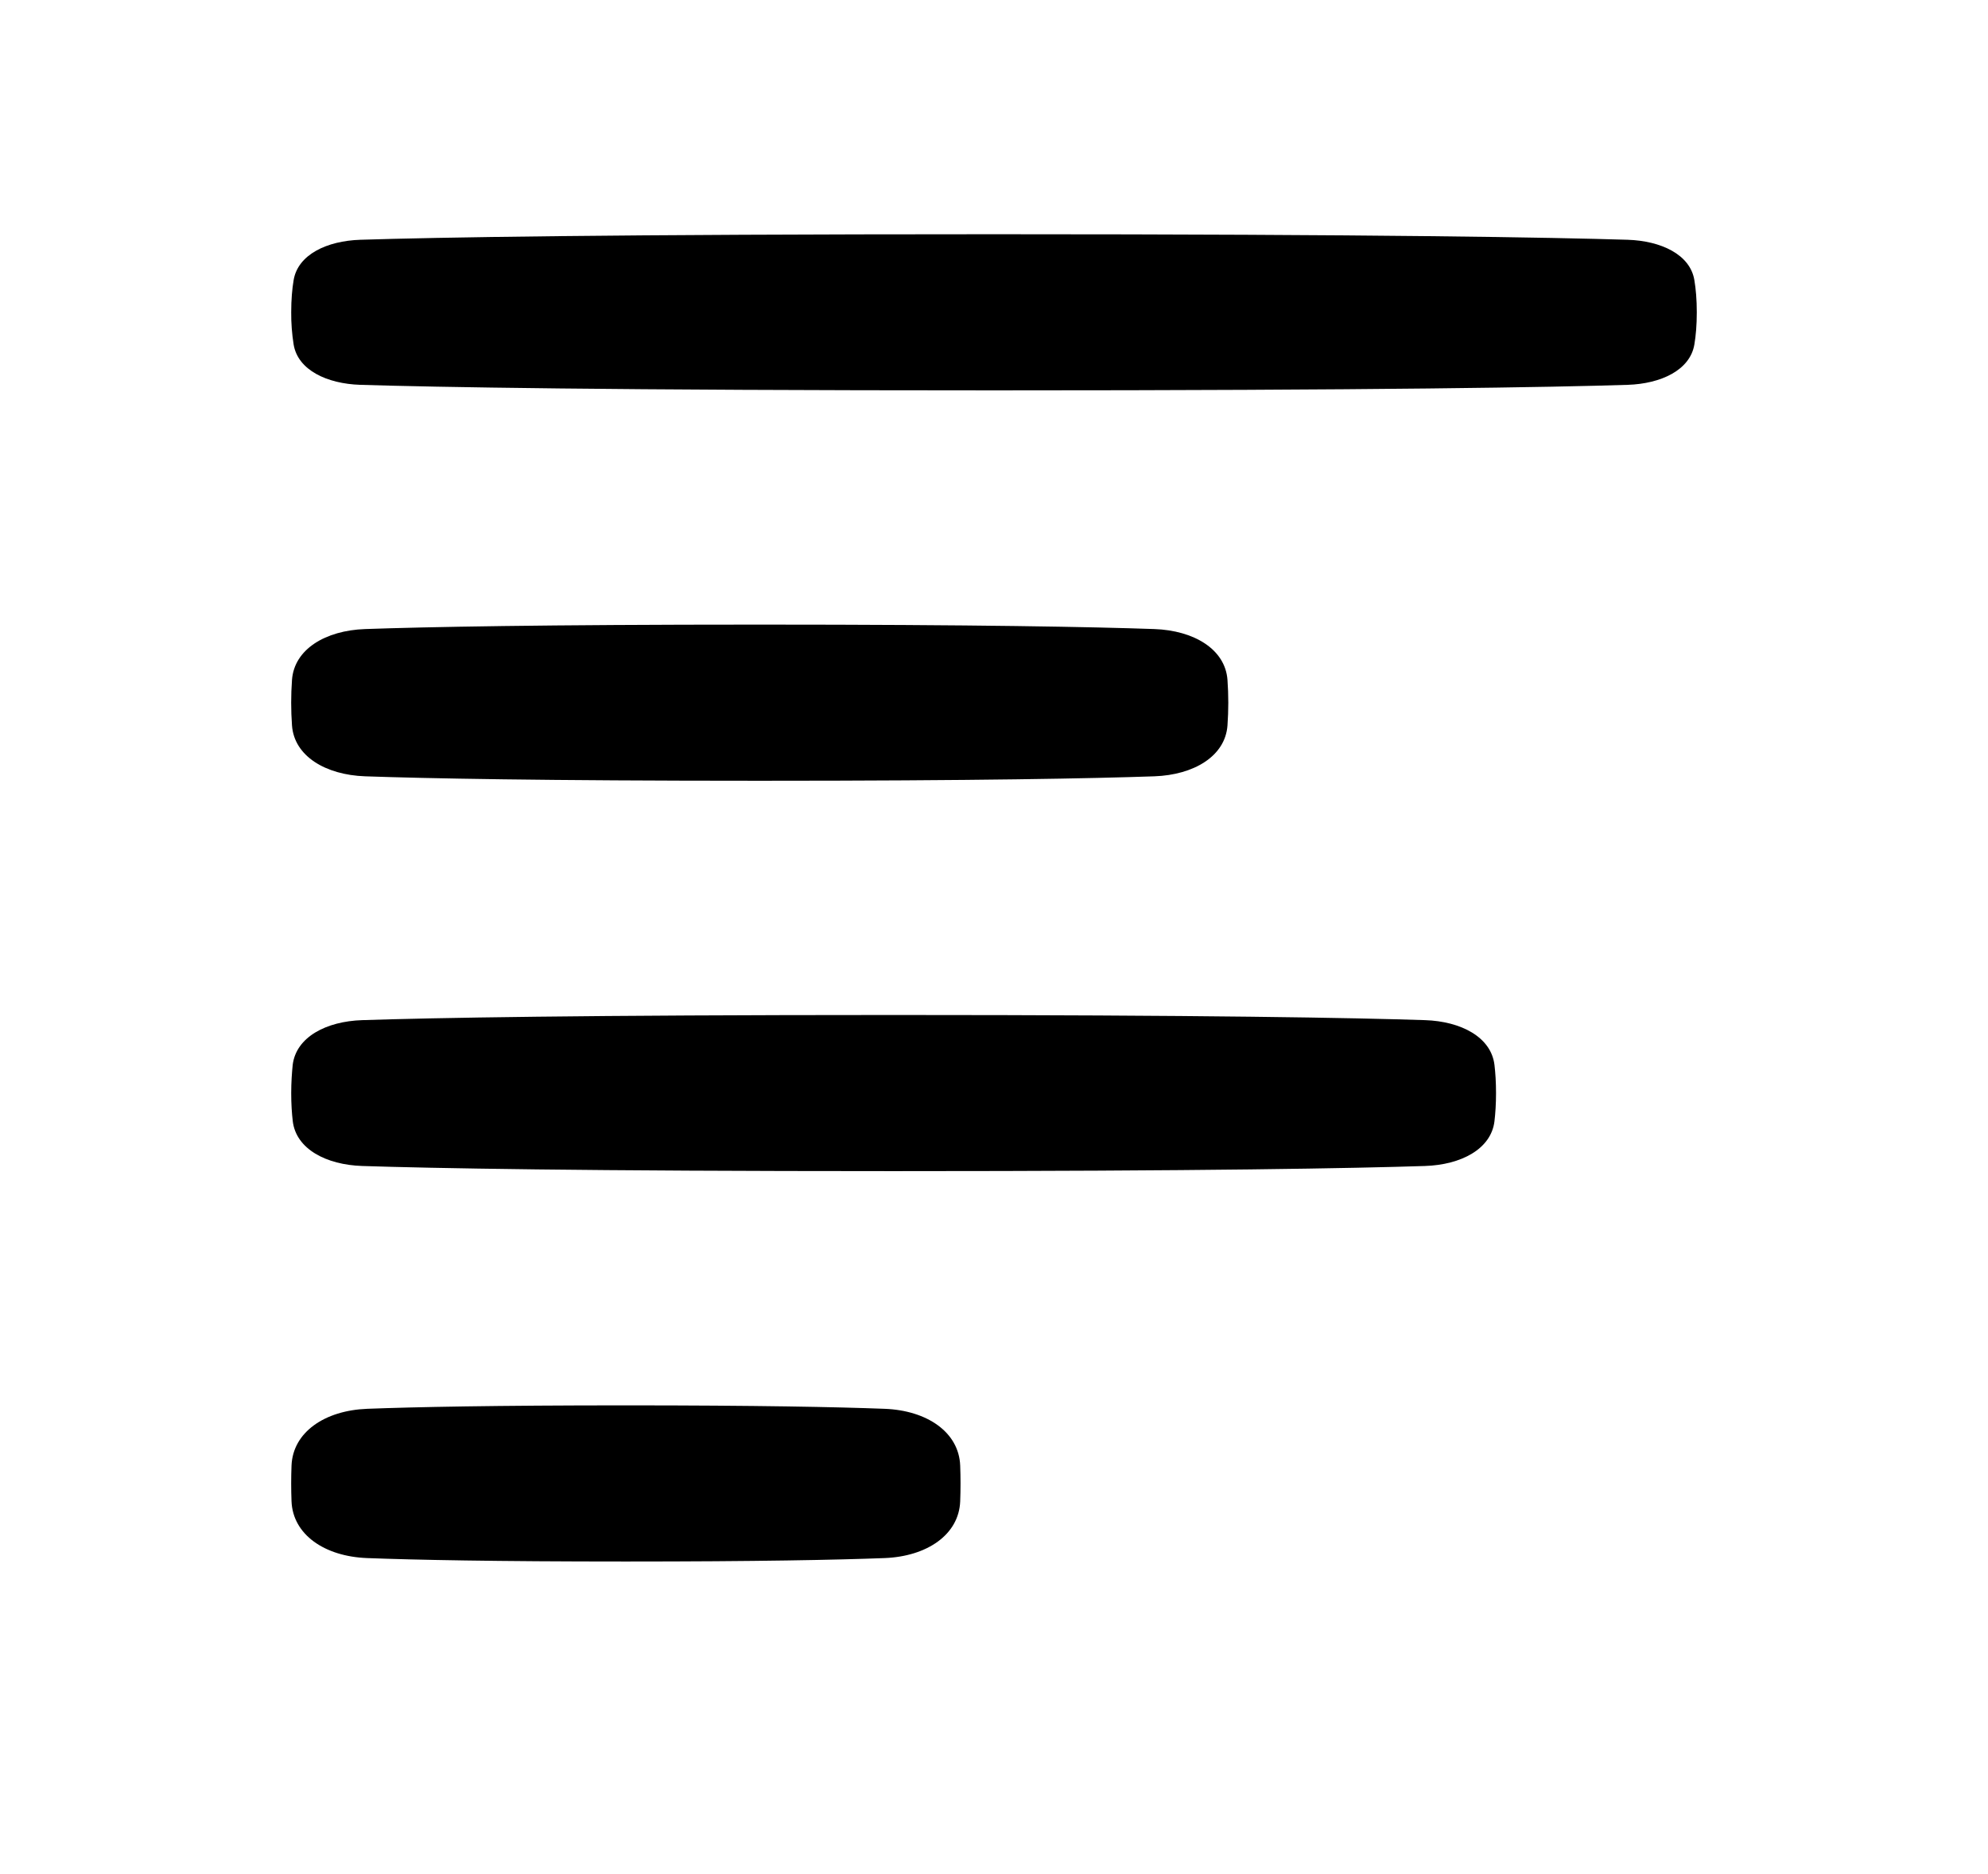
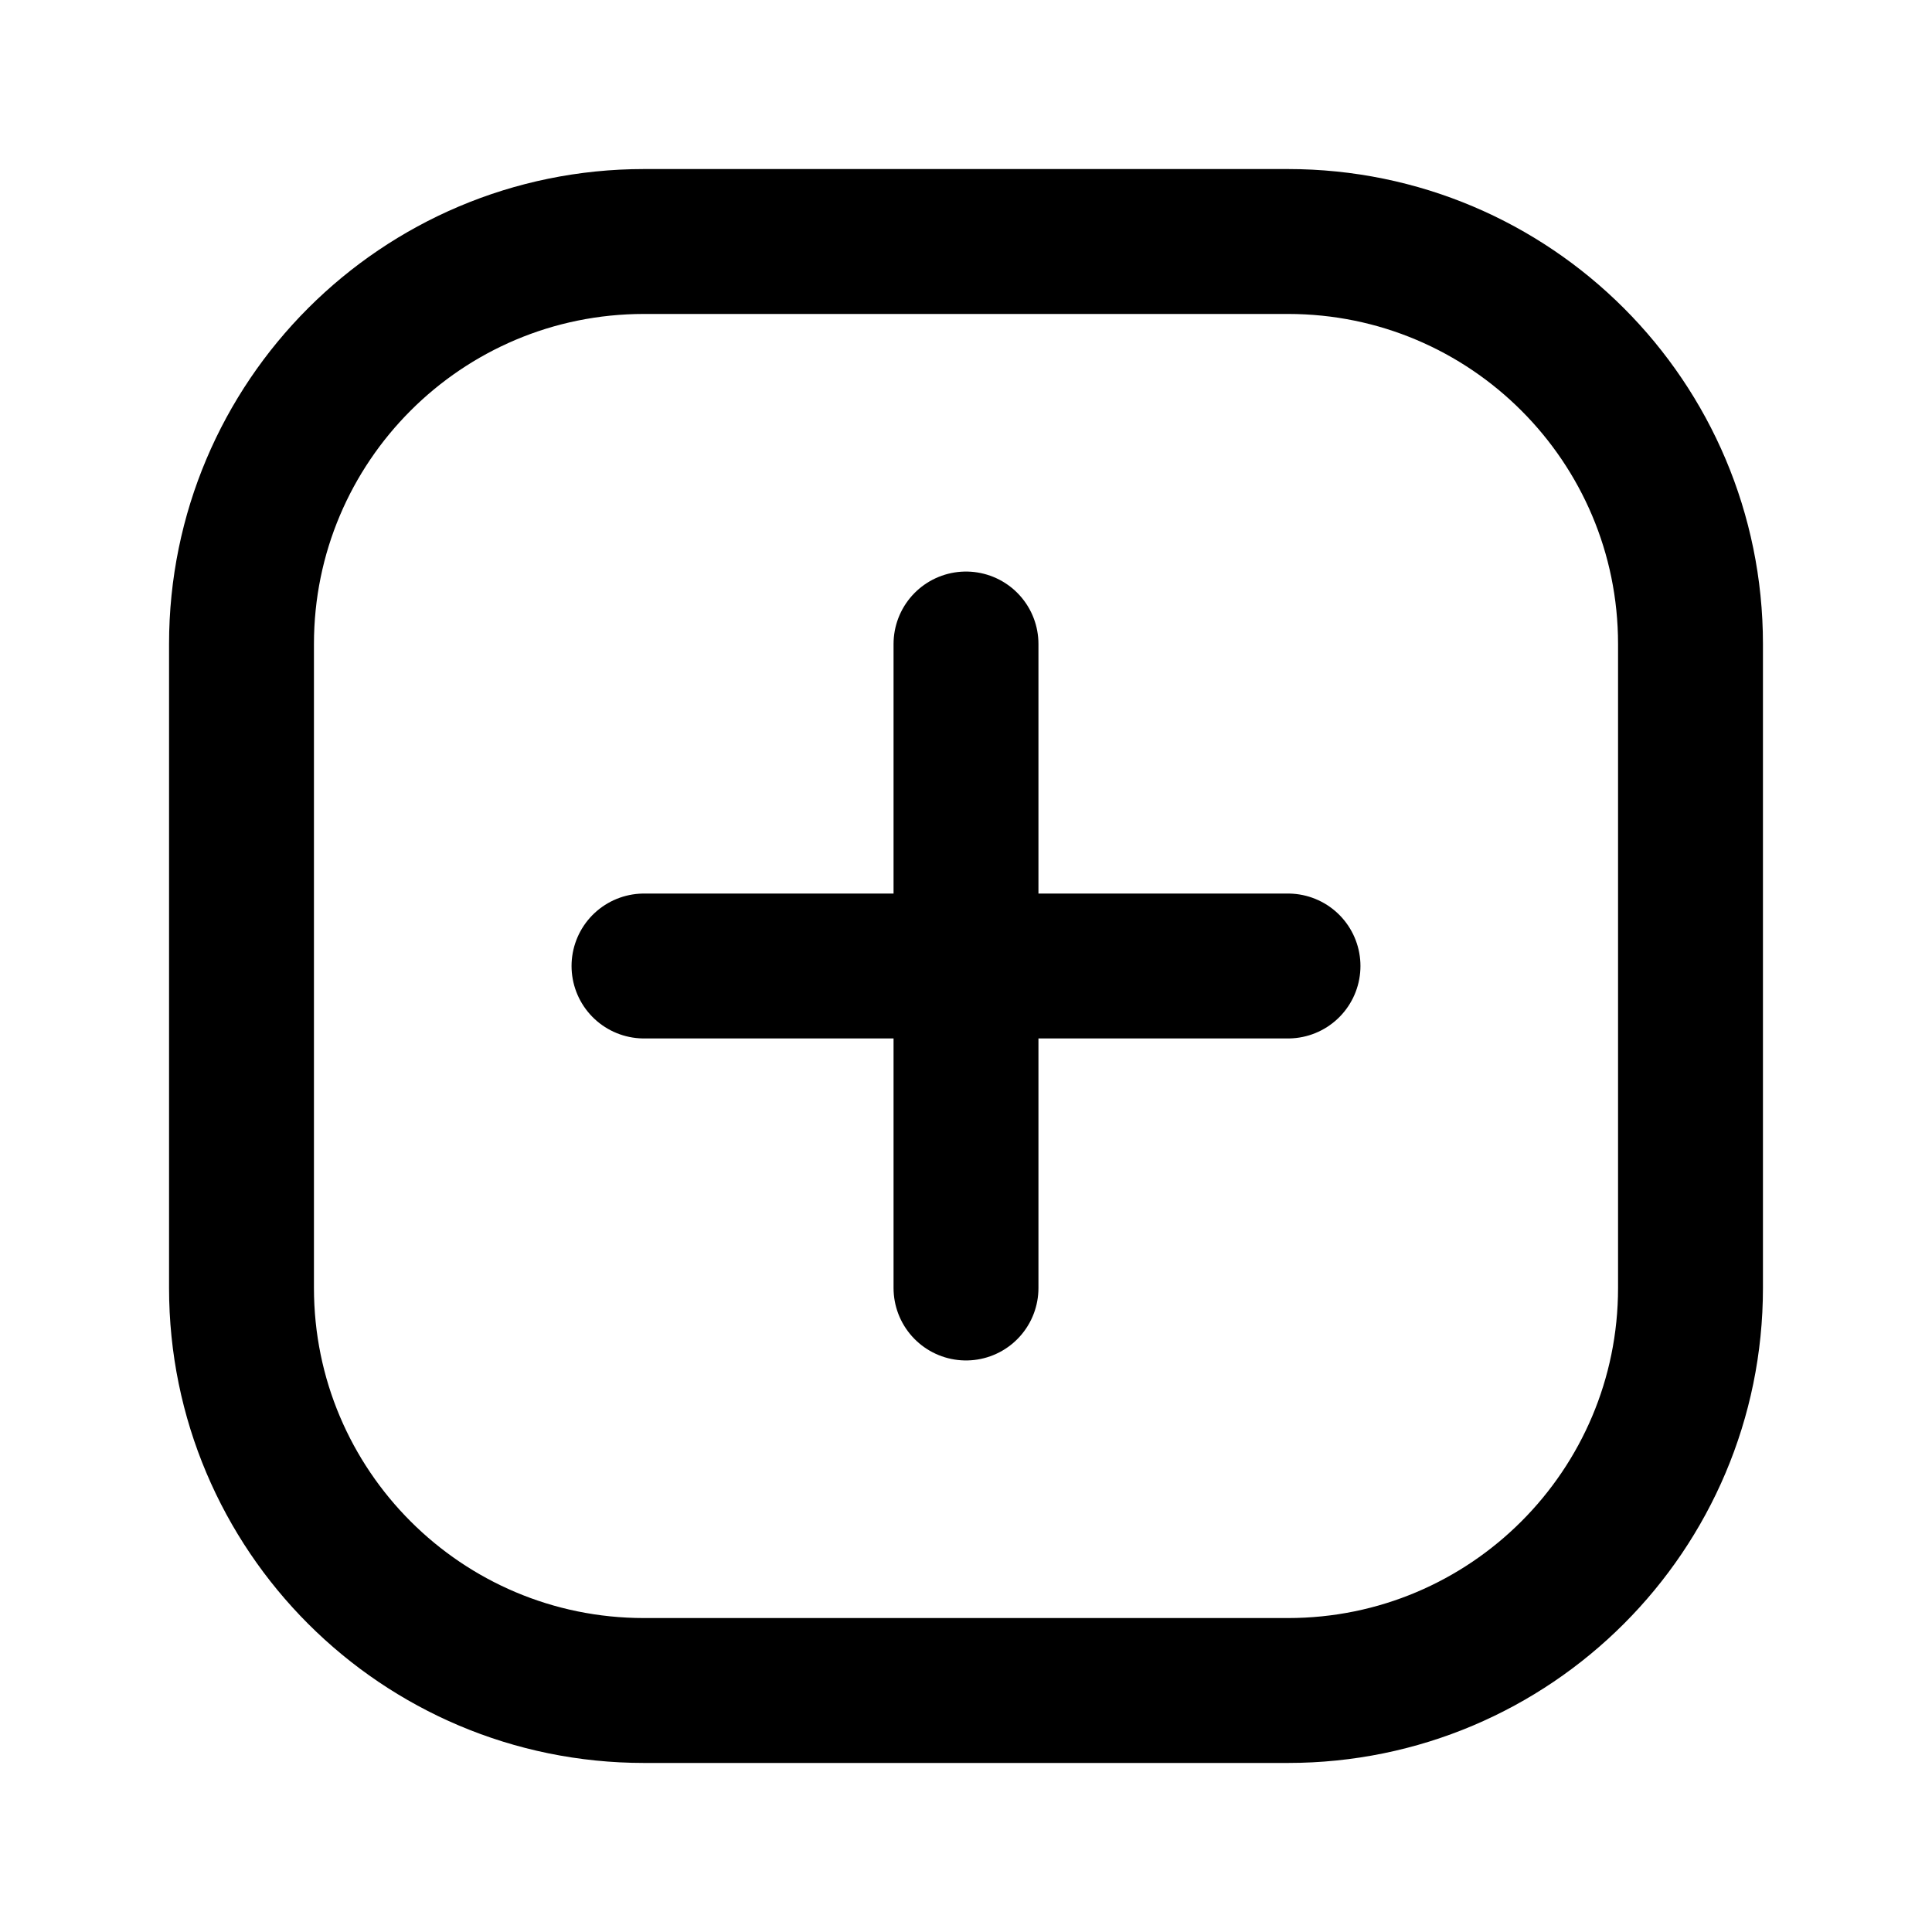
- <svg xmlns="http://www.w3.org/2000/svg" _ngcontent-ng-c3229594917="" data-test="icon" class="svg ng-star-inserted">
-   <defs>
-     <symbol _ngcontent-ng-c3702712826="" id="cu3-icon-textAlignLeft" viewBox="0 0 24 24" fill="currentColor" style="color: inherit;">
-       <path _ngcontent-ng-c3702712826="" d="M3.031 3.588c.055-.329.428-.503.854-.517C4.835 3.041 7.054 3 12 3s7.165.042 8.115.071c.426.014.8.188.854.517.019.113.031.249.031.412 0 .163-.012.3-.031.412-.055.329-.428.503-.854.517-.95.03-3.169.071-8.115.071s-7.165-.042-8.115-.071c-.426-.014-.8-.188-.854-.517A2.512 2.512 0 0 1 3 4c0-.163.012-.3.031-.412ZM3.01 9.291c.028.394.43.634.936.652C4.72 9.97 6.21 10 9 10c2.79 0 4.279-.03 5.054-.057.506-.018.908-.258.936-.652a4.102 4.102 0 0 0 0-.582c-.028-.394-.43-.634-.936-.652C13.28 8.03 11.79 8 9 8c-2.79 0-4.279.03-5.054.057-.507.018-.908.258-.936.652a4.095 4.095 0 0 0 0 .582Zm.01 5.07c.043.357.43.558.889.573.889.029 2.808.066 6.805.066 3.998 0 5.917-.037 6.806-.066.46-.015.846-.216.889-.573.012-.102.02-.222.02-.361 0-.14-.008-.26-.02-.361-.043-.357-.43-.558-.89-.573-.888-.029-2.807-.066-6.805-.066-3.997 0-5.916.037-6.805.066-.46.015-.846.216-.89.573C3.009 13.74 3 13.86 3 14c0 .14.008.26.02.361Zm-.016 4.41c.017-.426.423-.706.97-.727.61-.023 1.63-.044 3.312-.044s2.701.021 3.311.044c.547.02.954.301.97.727a5.93 5.93 0 0 1 0 .458c-.016.426-.423.706-.97.727-.61.023-1.63.044-3.311.044-1.682 0-2.702-.021-3.312-.044-.547-.02-.953-.301-.97-.727a5.991 5.991 0 0 1 0-.458Z" style="color: inherit;" />
-     </symbol>
-   </defs>
-   <use _ngcontent-ng-c3229594917="" href="#cu3-icon-textAlignLeft" />
+ <svg xmlns="http://www.w3.org/2000/svg" width="24" height="24" viewBox="0 0 24 24" fill="none">
+   <rect x="3" y="3" width="18" height="18" rx="5" stroke="currentColor" stroke-width="1.8" />
+   <path d="M8 12h8M12 8v8" stroke="currentColor" stroke-width="1.8" stroke-linecap="round" />
</svg>
